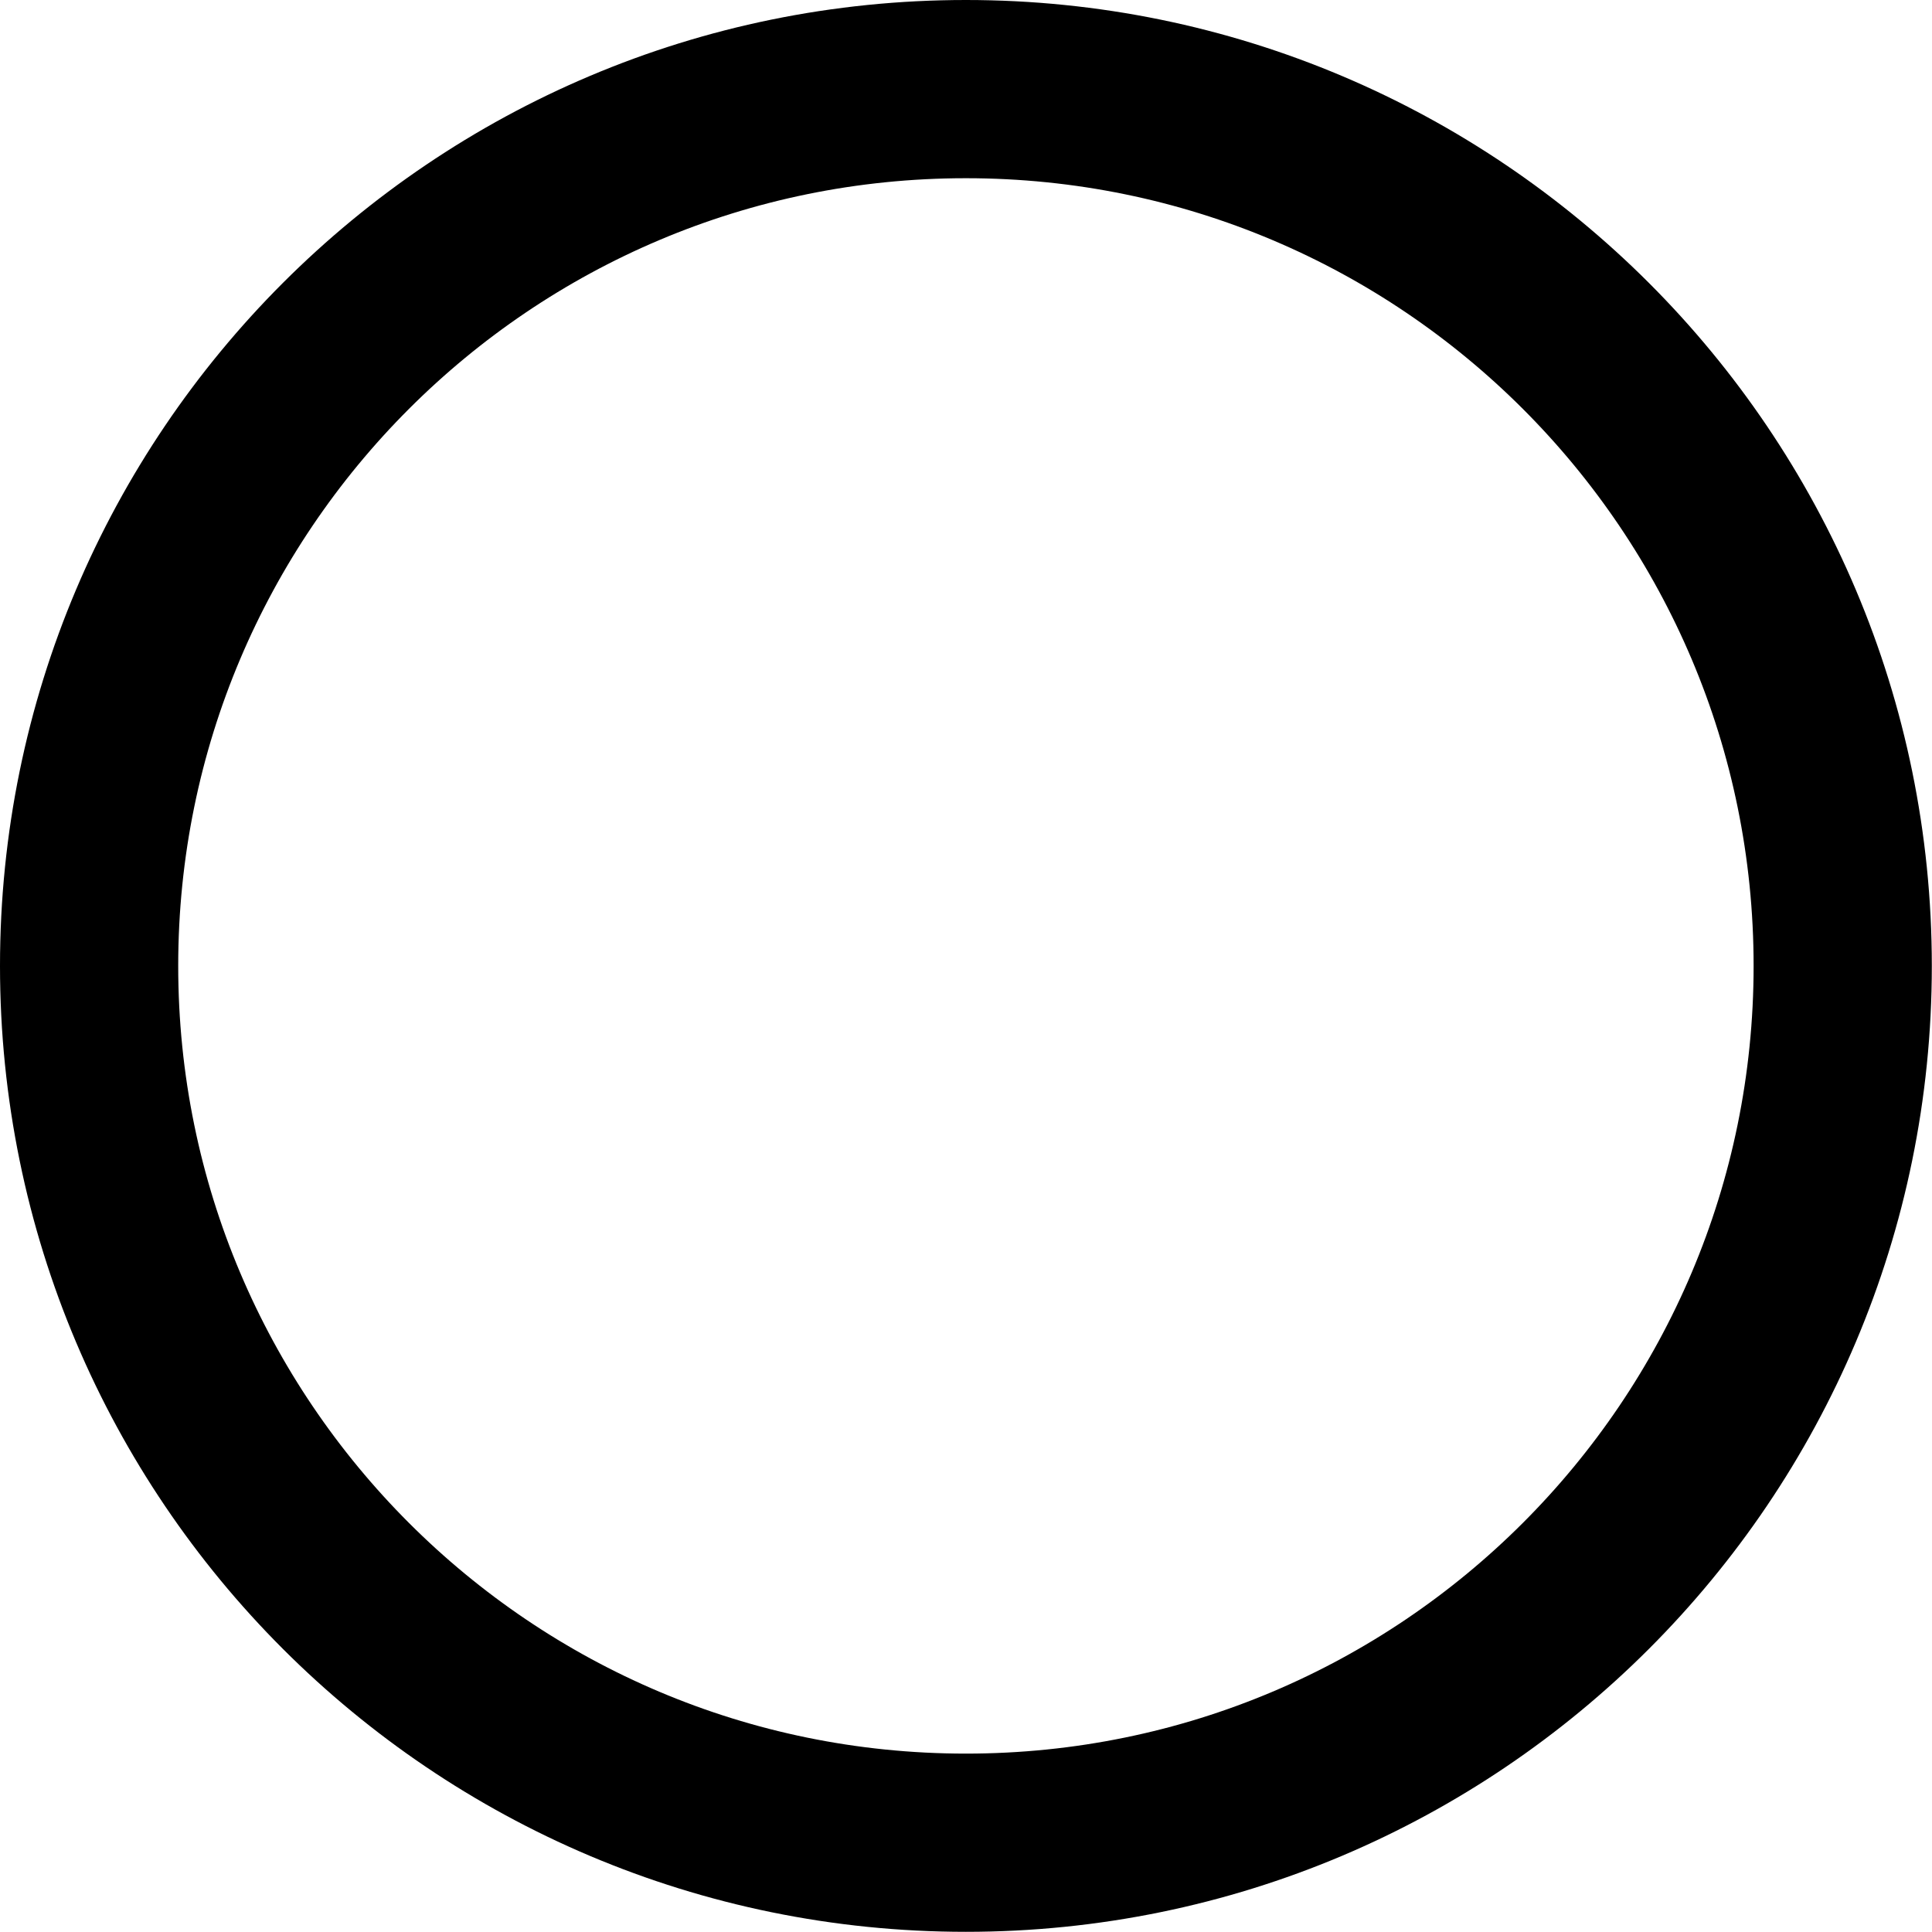
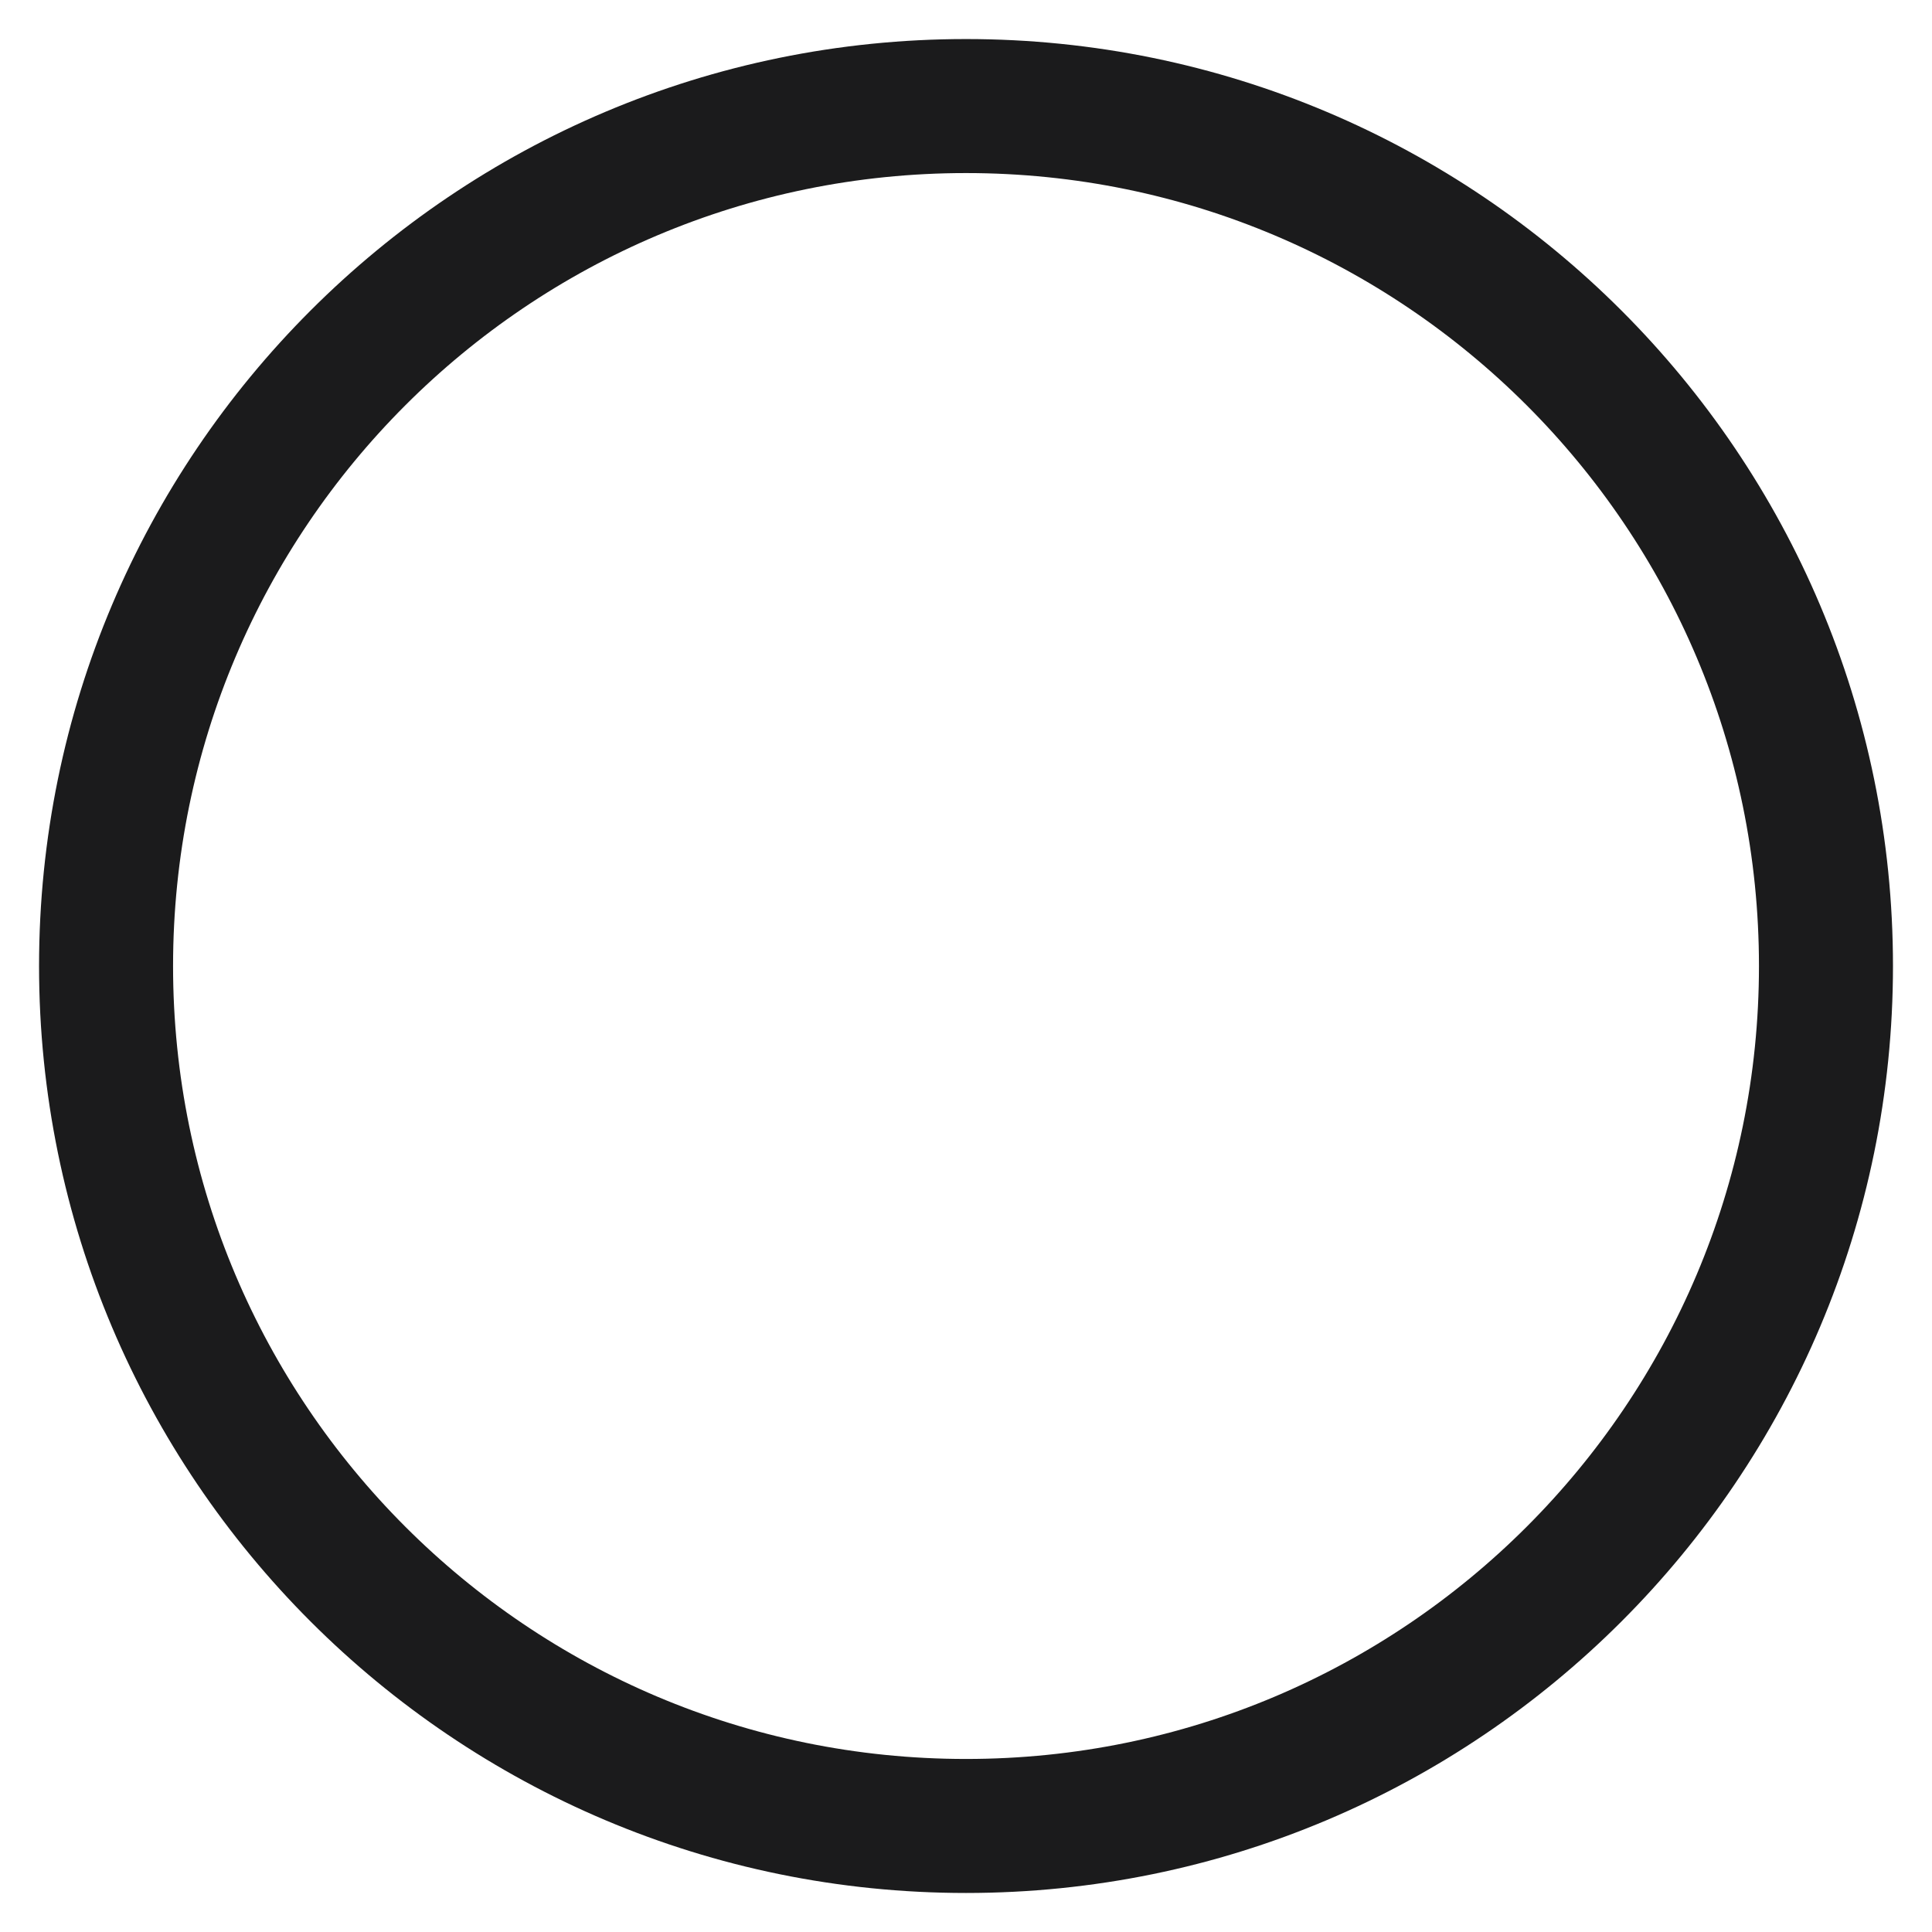
- <svg xmlns="http://www.w3.org/2000/svg" version="1.1" id="Layer_1" x="0px" y="0px" width="10.841px" height="10.841px" viewBox="0 0 10.841 10.841" enable-background="new 0 0 10.841 10.841" xml:space="preserve">
-   <circle fill="none" stroke="currentColor" stroke-linecap="round" stroke-linejoin="round" stroke-miterlimit="10" cx="5.42" cy="5.42" r="4.92" />
+ <svg xmlns="http://www.w3.org/2000/svg" version="1.1" id="Layer_1" x="0px" y="0px" width="72.083px" height="72.083px" viewBox="0 0 72.083 72.083" enable-background="new 0 0 72.083 72.083" xml:space="preserve">
+   <circle fill="none" stroke="#1B1B1C" stroke-width="5" stroke-miterlimit="10" cx="36.042" cy="36.042" r="32.085" />
</svg>
